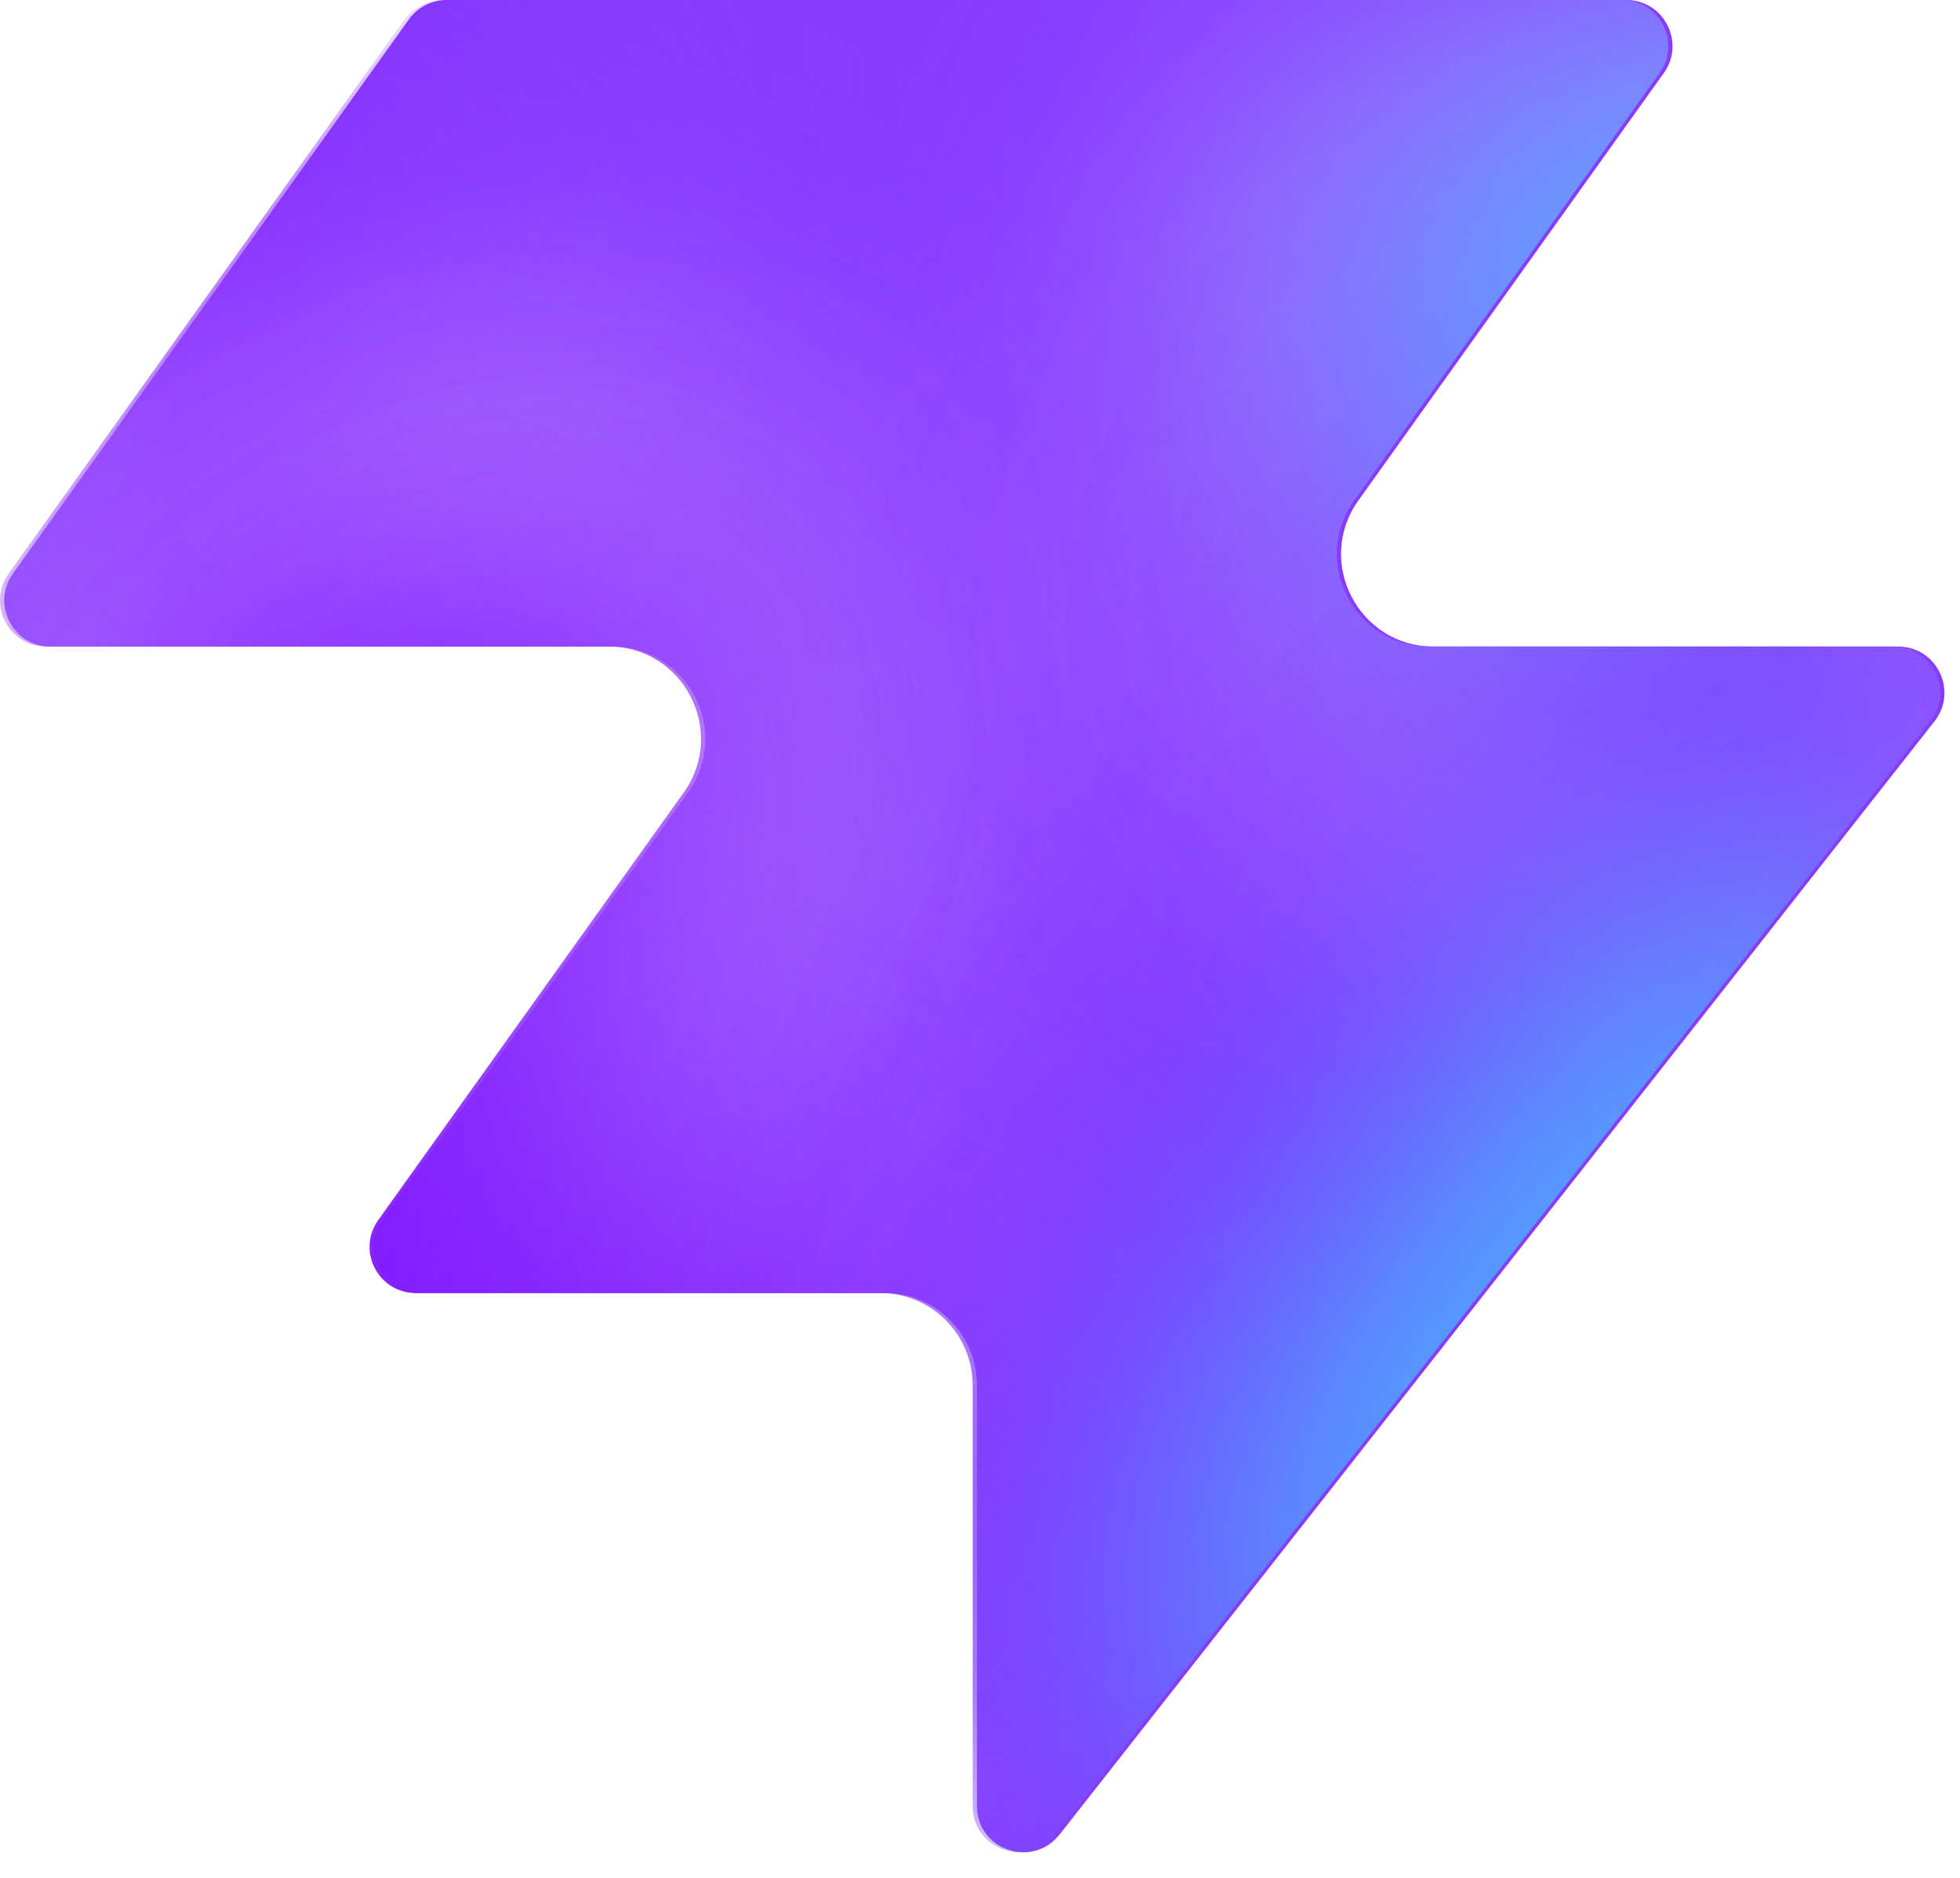
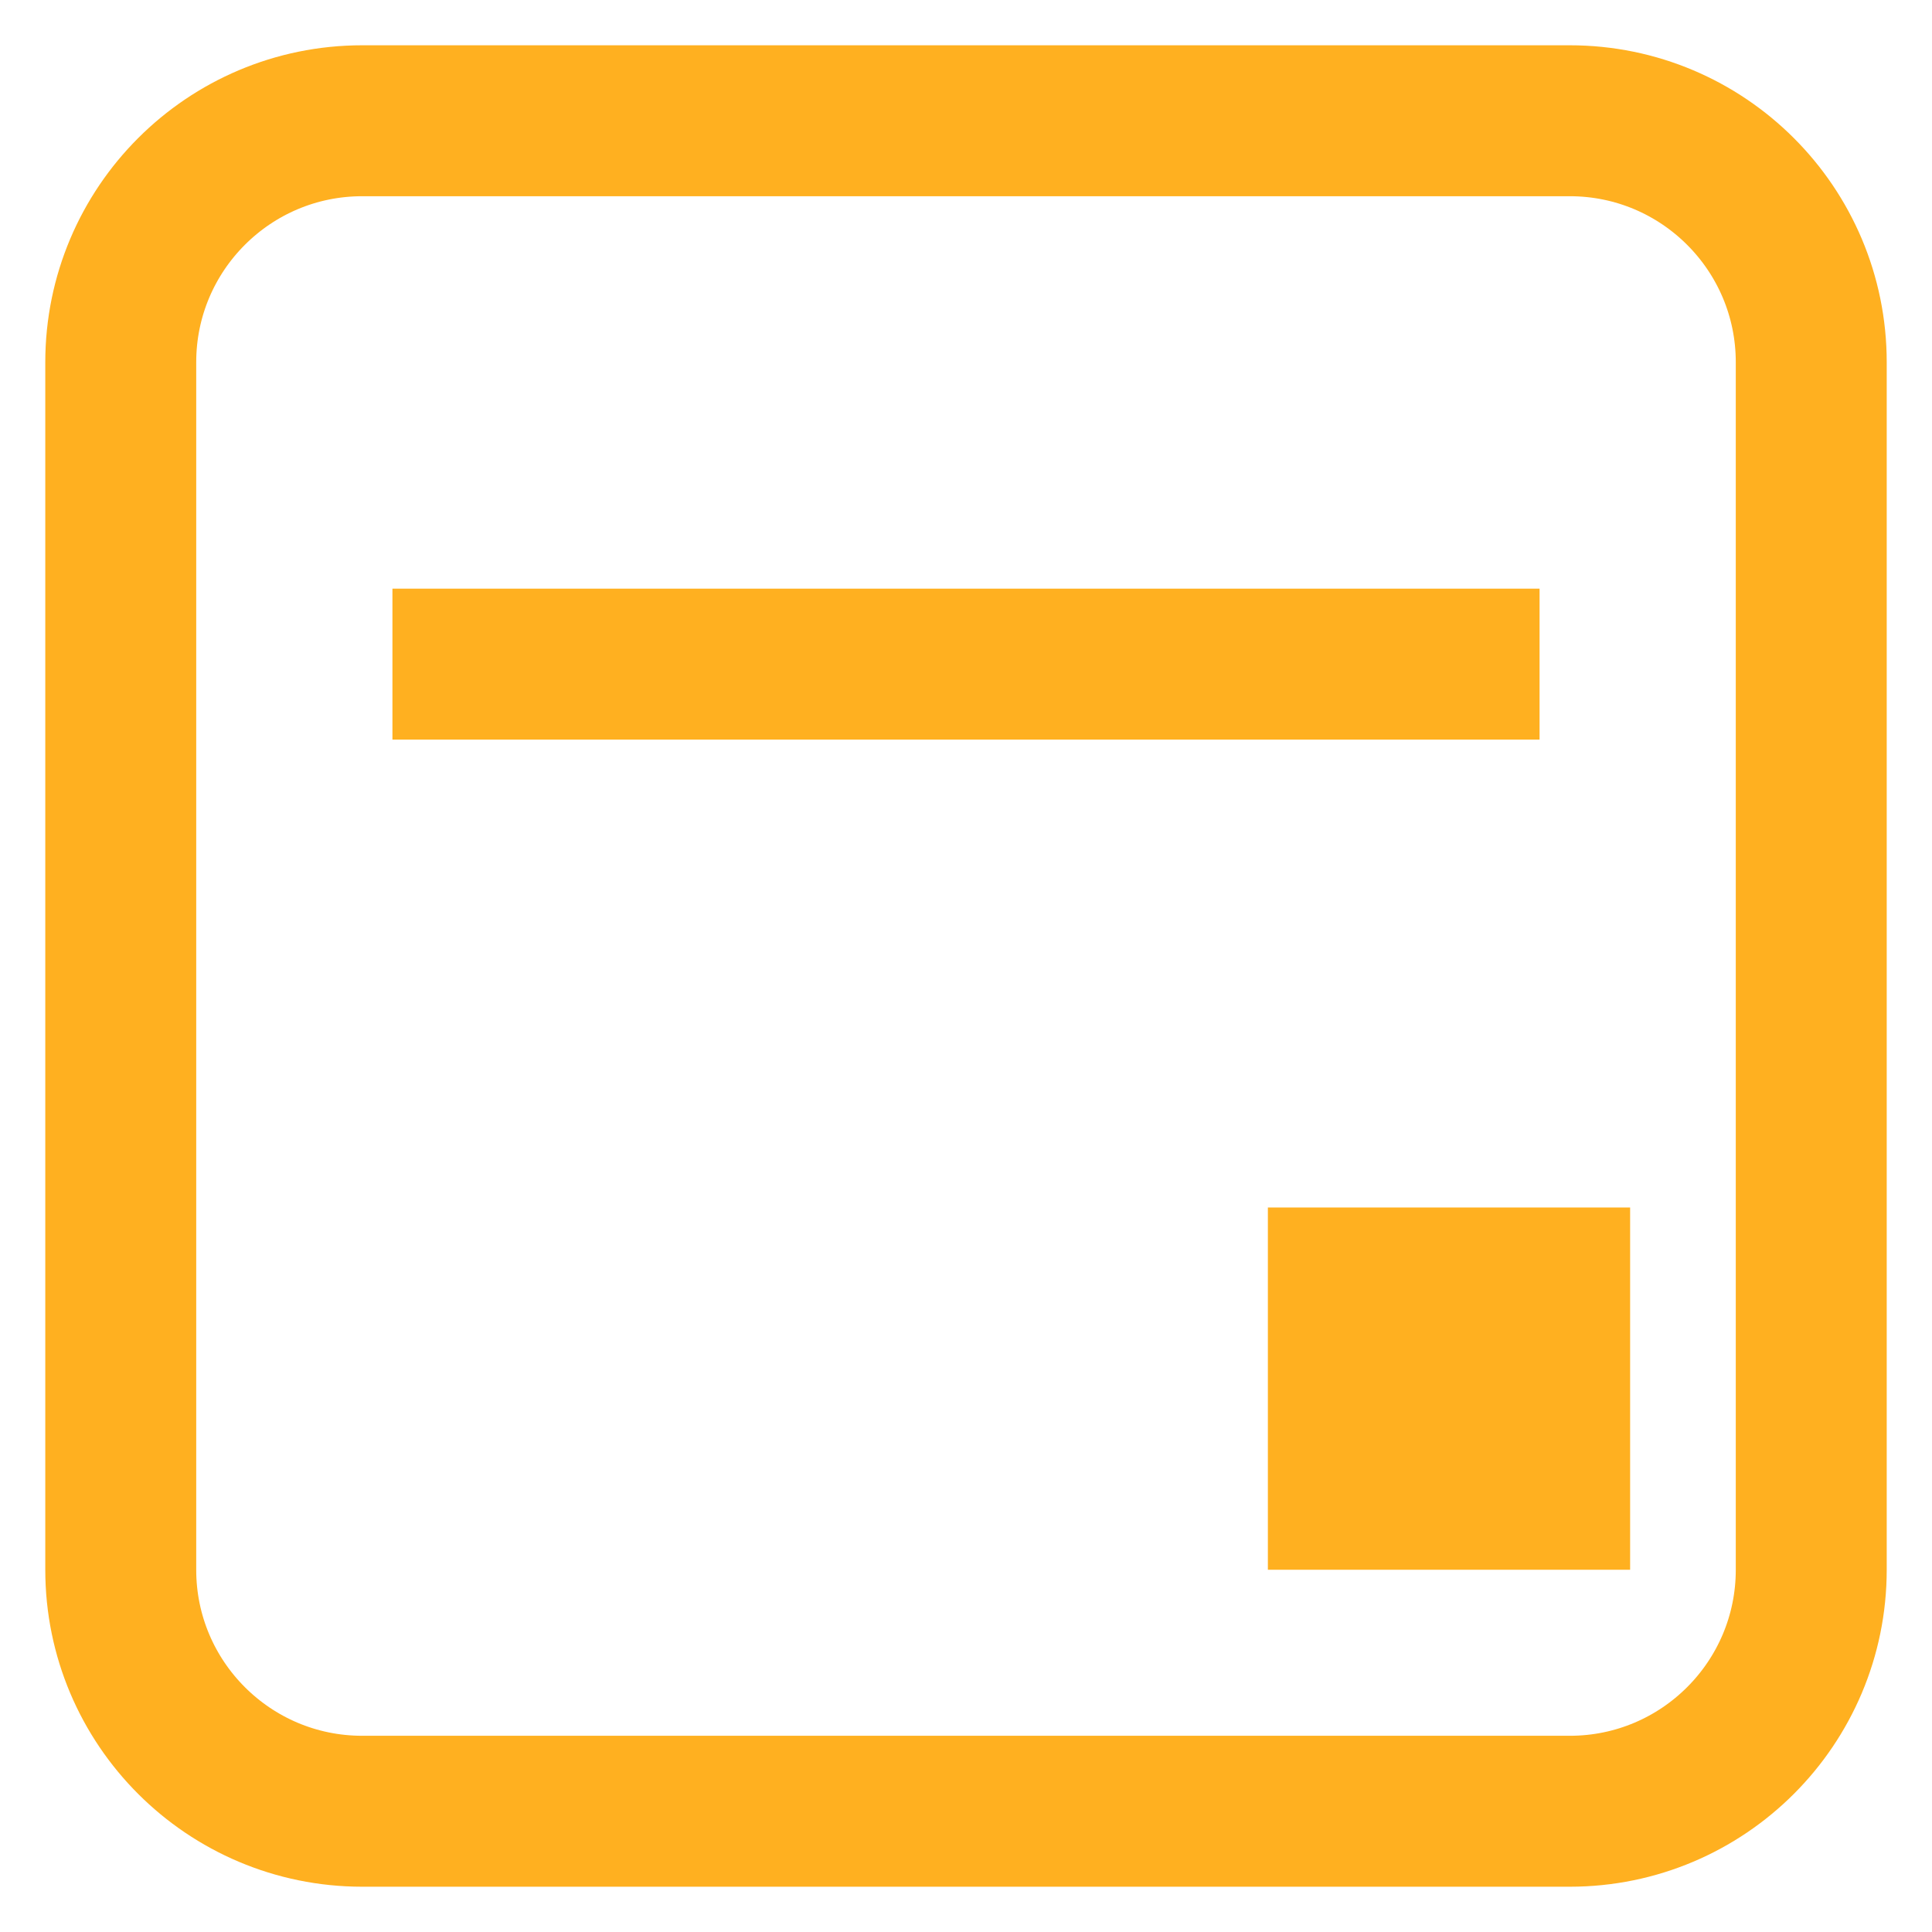
- <svg xmlns="http://www.w3.org/2000/svg" width="48" height="46" fill="none" viewBox="0 0 48 46">
-   <path fill="#863bff" d="M25.946 44.938c-.664.845-2.021.375-2.021-.698V33.937a2.26 2.26 0 0 0-2.262-2.262H10.287c-.92 0-1.456-1.04-.92-1.788l7.48-10.471c1.07-1.497 0-3.578-1.842-3.578H1.237c-.92 0-1.456-1.04-.92-1.788L10.013.474c.214-.297.556-.474.92-.474h28.894c.92 0 1.456 1.04.92 1.788l-7.48 10.471c-1.07 1.498 0 3.579 1.842 3.579h11.377c.943 0 1.473 1.088.89 1.83L25.947 44.94z" style="fill:#863bff;fill:color(display-p3 .525 .23 1);fill-opacity:1" />
-   <mask id="a" width="48" height="46" x="0" y="0" maskUnits="userSpaceOnUse" style="mask-type:alpha">
-     <path fill="#000" d="M25.842 44.938c-.664.844-2.021.375-2.021-.698V33.937a2.26 2.26 0 0 0-2.262-2.262H10.183c-.92 0-1.456-1.04-.92-1.788l7.48-10.471c1.07-1.498 0-3.579-1.842-3.579H1.133c-.92 0-1.456-1.04-.92-1.787L9.91.473c.214-.297.556-.474.92-.474h28.894c.92 0 1.456 1.04.92 1.788l-7.48 10.471c-1.07 1.498 0 3.578 1.842 3.578h11.377c.943 0 1.473 1.088.89 1.832L25.843 44.94z" style="fill:#000;fill-opacity:1" />
-   </mask>
-   <g mask="url(#a)">
-     <g filter="url(#b)">
-       <ellipse cx="5.508" cy="14.704" fill="#ede6ff" rx="5.508" ry="14.704" style="fill:#ede6ff;fill:color(display-p3 .927 .903 1);fill-opacity:1" transform="matrix(.00324 1 1 -.00324 -4.47 31.516)" />
-     </g>
-     <g filter="url(#c)">
-       <ellipse cx="10.399" cy="29.851" fill="#ede6ff" rx="10.399" ry="29.851" style="fill:#ede6ff;fill:color(display-p3 .927 .903 1);fill-opacity:1" transform="matrix(.00324 1 1 -.00324 -39.328 7.883)" />
-     </g>
-     <g filter="url(#d)">
-       <ellipse cx="5.508" cy="30.487" fill="#7e14ff" rx="5.508" ry="30.487" style="fill:#7e14ff;fill:color(display-p3 .492 .077 1);fill-opacity:1" transform="rotate(89.814 -25.913 -14.639)scale(1 -1)" />
-     </g>
-     <g filter="url(#e)">
-       <ellipse cx="5.508" cy="30.599" fill="#7e14ff" rx="5.508" ry="30.599" style="fill:#7e14ff;fill:color(display-p3 .492 .077 1);fill-opacity:1" transform="rotate(89.814 -32.644 -3.334)scale(1 -1)" />
-     </g>
-     <g filter="url(#f)">
-       <ellipse cx="5.508" cy="30.599" fill="#7e14ff" rx="5.508" ry="30.599" style="fill:#7e14ff;fill:color(display-p3 .492 .077 1);fill-opacity:1" transform="matrix(.00324 1 1 -.00324 -34.34 30.47)" />
-     </g>
-     <g filter="url(#g)">
-       <ellipse cx="14.072" cy="22.078" fill="#ede6ff" rx="14.072" ry="22.078" style="fill:#ede6ff;fill:color(display-p3 .927 .903 1);fill-opacity:1" transform="rotate(93.35 24.506 48.493)scale(-1 1)" />
-     </g>
-     <g filter="url(#h)">
-       <ellipse cx="3.47" cy="21.501" fill="#7e14ff" rx="3.47" ry="21.501" style="fill:#7e14ff;fill:color(display-p3 .492 .077 1);fill-opacity:1" transform="rotate(89.009 28.708 47.59)scale(-1 1)" />
-     </g>
-     <g filter="url(#i)">
-       <ellipse cx="3.47" cy="21.501" fill="#7e14ff" rx="3.47" ry="21.501" style="fill:#7e14ff;fill:color(display-p3 .492 .077 1);fill-opacity:1" transform="rotate(89.009 28.708 47.59)scale(-1 1)" />
-     </g>
-     <g filter="url(#j)">
-       <ellipse cx=".387" cy="8.972" fill="#7e14ff" rx="4.407" ry="29.108" style="fill:#7e14ff;fill:color(display-p3 .492 .077 1);fill-opacity:1" transform="rotate(39.51 .387 8.972)" />
-     </g>
-     <g filter="url(#k)">
-       <ellipse cx="47.523" cy="-6.092" fill="#7e14ff" rx="4.407" ry="29.108" style="fill:#7e14ff;fill:color(display-p3 .492 .077 1);fill-opacity:1" transform="rotate(37.892 47.523 -6.092)" />
-     </g>
-     <g filter="url(#l)">
-       <ellipse cx="41.412" cy="6.333" fill="#47bfff" rx="5.971" ry="9.665" style="fill:#47bfff;fill:color(display-p3 .28 .748 1);fill-opacity:1" transform="rotate(37.892 41.412 6.333)" />
-     </g>
-     <g filter="url(#m)">
-       <ellipse cx="-1.879" cy="38.332" fill="#7e14ff" rx="4.407" ry="29.108" style="fill:#7e14ff;fill:color(display-p3 .492 .077 1);fill-opacity:1" transform="rotate(37.892 -1.88 38.332)" />
-     </g>
-     <g filter="url(#n)">
-       <ellipse cx="-1.879" cy="38.332" fill="#7e14ff" rx="4.407" ry="29.108" style="fill:#7e14ff;fill:color(display-p3 .492 .077 1);fill-opacity:1" transform="rotate(37.892 -1.88 38.332)" />
-     </g>
-     <g filter="url(#o)">
-       <ellipse cx="35.651" cy="29.907" fill="#7e14ff" rx="4.407" ry="29.108" style="fill:#7e14ff;fill:color(display-p3 .492 .077 1);fill-opacity:1" transform="rotate(37.892 35.651 29.907)" />
-     </g>
-     <g filter="url(#p)">
-       <ellipse cx="38.418" cy="32.4" fill="#47bfff" rx="5.971" ry="15.297" style="fill:#47bfff;fill:color(display-p3 .28 .748 1);fill-opacity:1" transform="rotate(37.892 38.418 32.4)" />
-     </g>
-   </g>
-   <defs>
-     <filter id="b" width="60.045" height="41.654" x="-19.77" y="16.149" color-interpolation-filters="sRGB" filterUnits="userSpaceOnUse">
-       <feFlood flood-opacity="0" result="BackgroundImageFix" />
-       <feBlend in="SourceGraphic" in2="BackgroundImageFix" result="shape" />
-       <feGaussianBlur result="effect1_foregroundBlur_2002_17158" stdDeviation="7.659" />
-     </filter>
-     <filter id="c" width="90.34" height="51.437" x="-54.613" y="-7.533" color-interpolation-filters="sRGB" filterUnits="userSpaceOnUse">
-       <feFlood flood-opacity="0" result="BackgroundImageFix" />
-       <feBlend in="SourceGraphic" in2="BackgroundImageFix" result="shape" />
-       <feGaussianBlur result="effect1_foregroundBlur_2002_17158" stdDeviation="7.659" />
-     </filter>
-     <filter id="d" width="79.355" height="29.4" x="-49.64" y="2.03" color-interpolation-filters="sRGB" filterUnits="userSpaceOnUse">
-       <feFlood flood-opacity="0" result="BackgroundImageFix" />
-       <feBlend in="SourceGraphic" in2="BackgroundImageFix" result="shape" />
-       <feGaussianBlur result="effect1_foregroundBlur_2002_17158" stdDeviation="4.596" />
-     </filter>
-     <filter id="e" width="79.579" height="29.4" x="-45.045" y="20.029" color-interpolation-filters="sRGB" filterUnits="userSpaceOnUse">
-       <feFlood flood-opacity="0" result="BackgroundImageFix" />
-       <feBlend in="SourceGraphic" in2="BackgroundImageFix" result="shape" />
-       <feGaussianBlur result="effect1_foregroundBlur_2002_17158" stdDeviation="4.596" />
-     </filter>
-     <filter id="f" width="79.579" height="29.4" x="-43.513" y="21.178" color-interpolation-filters="sRGB" filterUnits="userSpaceOnUse">
-       <feFlood flood-opacity="0" result="BackgroundImageFix" />
-       <feBlend in="SourceGraphic" in2="BackgroundImageFix" result="shape" />
-       <feGaussianBlur result="effect1_foregroundBlur_2002_17158" stdDeviation="4.596" />
-     </filter>
-     <filter id="g" width="74.749" height="58.852" x="15.756" y="-17.901" color-interpolation-filters="sRGB" filterUnits="userSpaceOnUse">
-       <feFlood flood-opacity="0" result="BackgroundImageFix" />
-       <feBlend in="SourceGraphic" in2="BackgroundImageFix" result="shape" />
-       <feGaussianBlur result="effect1_foregroundBlur_2002_17158" stdDeviation="7.659" />
-     </filter>
-     <filter id="h" width="61.377" height="25.362" x="23.548" y="2.284" color-interpolation-filters="sRGB" filterUnits="userSpaceOnUse">
-       <feFlood flood-opacity="0" result="BackgroundImageFix" />
-       <feBlend in="SourceGraphic" in2="BackgroundImageFix" result="shape" />
-       <feGaussianBlur result="effect1_foregroundBlur_2002_17158" stdDeviation="4.596" />
-     </filter>
-     <filter id="i" width="61.377" height="25.362" x="23.548" y="2.284" color-interpolation-filters="sRGB" filterUnits="userSpaceOnUse">
-       <feFlood flood-opacity="0" result="BackgroundImageFix" />
-       <feBlend in="SourceGraphic" in2="BackgroundImageFix" result="shape" />
-       <feGaussianBlur result="effect1_foregroundBlur_2002_17158" stdDeviation="4.596" />
-     </filter>
-     <filter id="j" width="56.045" height="63.649" x="-27.636" y="-22.853" color-interpolation-filters="sRGB" filterUnits="userSpaceOnUse">
-       <feFlood flood-opacity="0" result="BackgroundImageFix" />
-       <feBlend in="SourceGraphic" in2="BackgroundImageFix" result="shape" />
-       <feGaussianBlur result="effect1_foregroundBlur_2002_17158" stdDeviation="4.596" />
-     </filter>
-     <filter id="k" width="54.814" height="64.646" x="20.116" y="-38.415" color-interpolation-filters="sRGB" filterUnits="userSpaceOnUse">
-       <feFlood flood-opacity="0" result="BackgroundImageFix" />
-       <feBlend in="SourceGraphic" in2="BackgroundImageFix" result="shape" />
-       <feGaussianBlur result="effect1_foregroundBlur_2002_17158" stdDeviation="4.596" />
-     </filter>
-     <filter id="l" width="33.541" height="35.313" x="24.641" y="-11.323" color-interpolation-filters="sRGB" filterUnits="userSpaceOnUse">
-       <feFlood flood-opacity="0" result="BackgroundImageFix" />
-       <feBlend in="SourceGraphic" in2="BackgroundImageFix" result="shape" />
-       <feGaussianBlur result="effect1_foregroundBlur_2002_17158" stdDeviation="4.596" />
-     </filter>
-     <filter id="m" width="54.814" height="64.646" x="-29.286" y="6.009" color-interpolation-filters="sRGB" filterUnits="userSpaceOnUse">
-       <feFlood flood-opacity="0" result="BackgroundImageFix" />
-       <feBlend in="SourceGraphic" in2="BackgroundImageFix" result="shape" />
-       <feGaussianBlur result="effect1_foregroundBlur_2002_17158" stdDeviation="4.596" />
-     </filter>
-     <filter id="n" width="54.814" height="64.646" x="-29.286" y="6.009" color-interpolation-filters="sRGB" filterUnits="userSpaceOnUse">
-       <feFlood flood-opacity="0" result="BackgroundImageFix" />
-       <feBlend in="SourceGraphic" in2="BackgroundImageFix" result="shape" />
-       <feGaussianBlur result="effect1_foregroundBlur_2002_17158" stdDeviation="4.596" />
-     </filter>
-     <filter id="o" width="54.814" height="64.646" x="8.244" y="-2.416" color-interpolation-filters="sRGB" filterUnits="userSpaceOnUse">
-       <feFlood flood-opacity="0" result="BackgroundImageFix" />
-       <feBlend in="SourceGraphic" in2="BackgroundImageFix" result="shape" />
-       <feGaussianBlur result="effect1_foregroundBlur_2002_17158" stdDeviation="4.596" />
-     </filter>
-     <filter id="p" width="39.409" height="43.623" x="18.713" y="10.588" color-interpolation-filters="sRGB" filterUnits="userSpaceOnUse">
-       <feFlood flood-opacity="0" result="BackgroundImageFix" />
-       <feBlend in="SourceGraphic" in2="BackgroundImageFix" result="shape" />
-       <feGaussianBlur result="effect1_foregroundBlur_2002_17158" stdDeviation="4.596" />
-     </filter>
-   </defs>
+ <svg xmlns="http://www.w3.org/2000/svg" width="32" height="32" viewBox="0 0 32 32">
+   <rect x="2" y="2" width="28" height="28" rx="4" fill="none" stroke="#FFB020" stroke-width="2.5" />
+   <path d="M6.5 11 H25.5" stroke="#FFB020" stroke-width="2.5" />
+   <rect x="21" y="20" width="6" height="6" fill="#FFB020" />
</svg>
